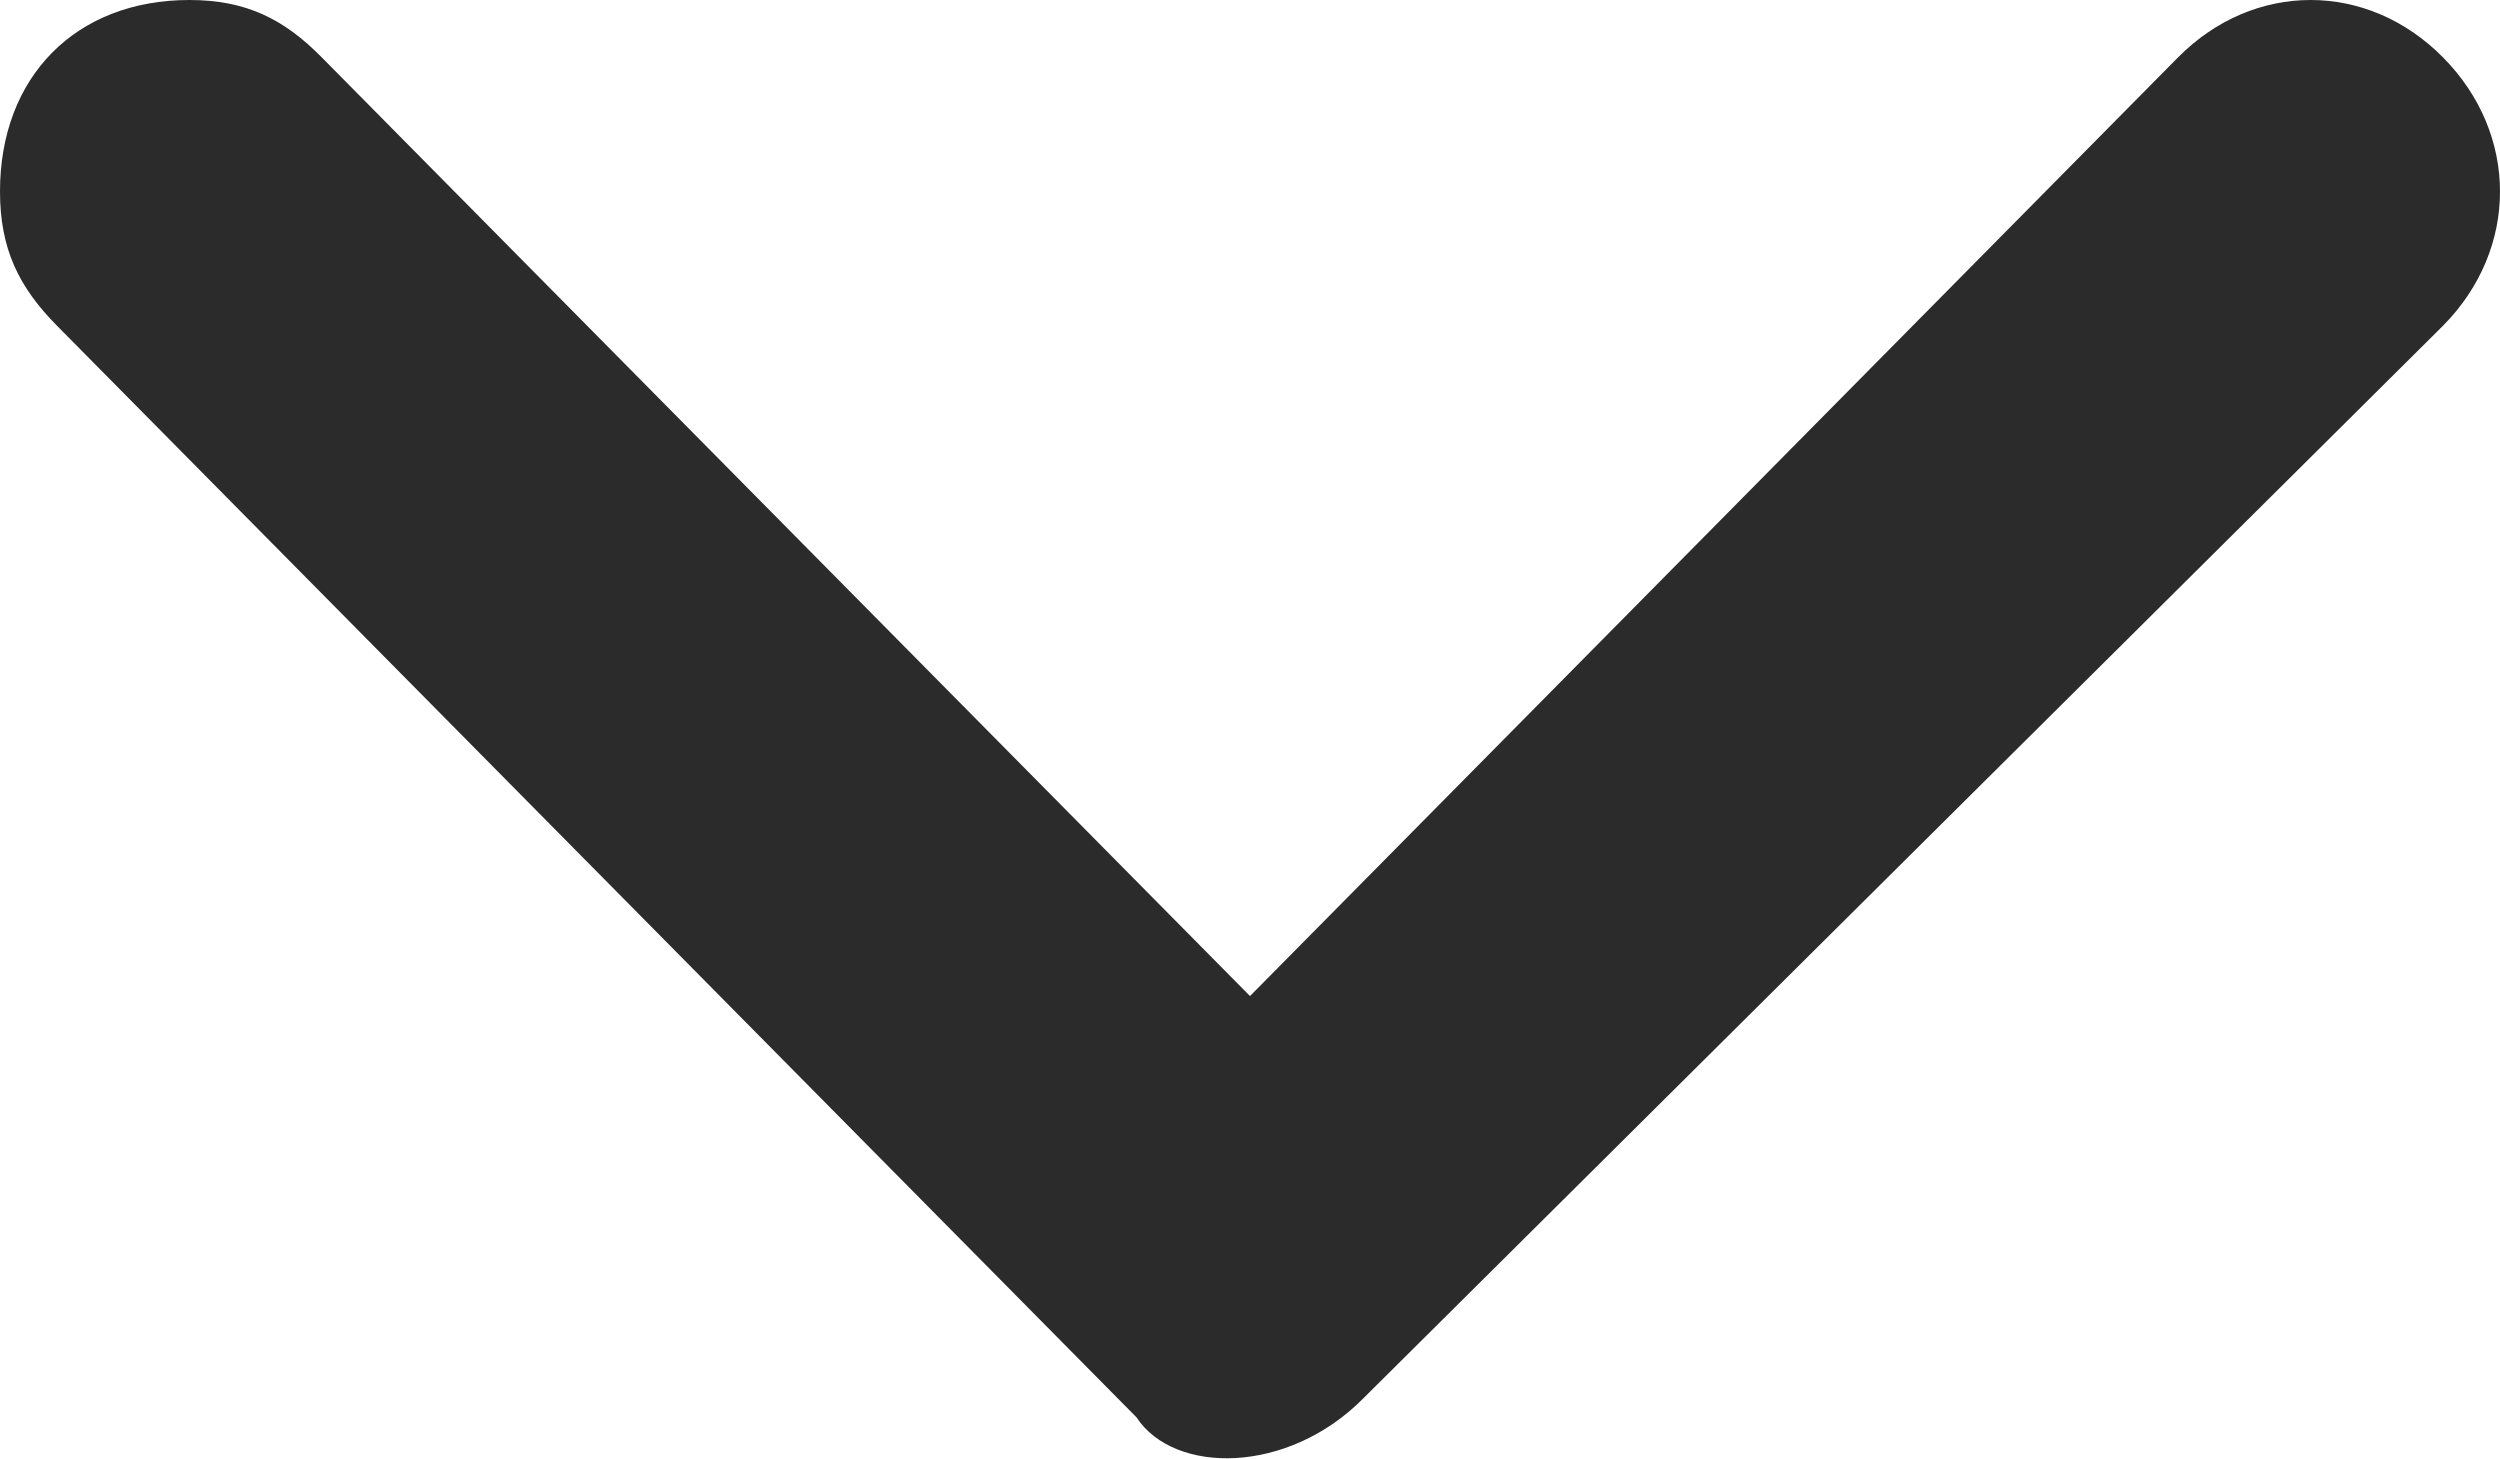
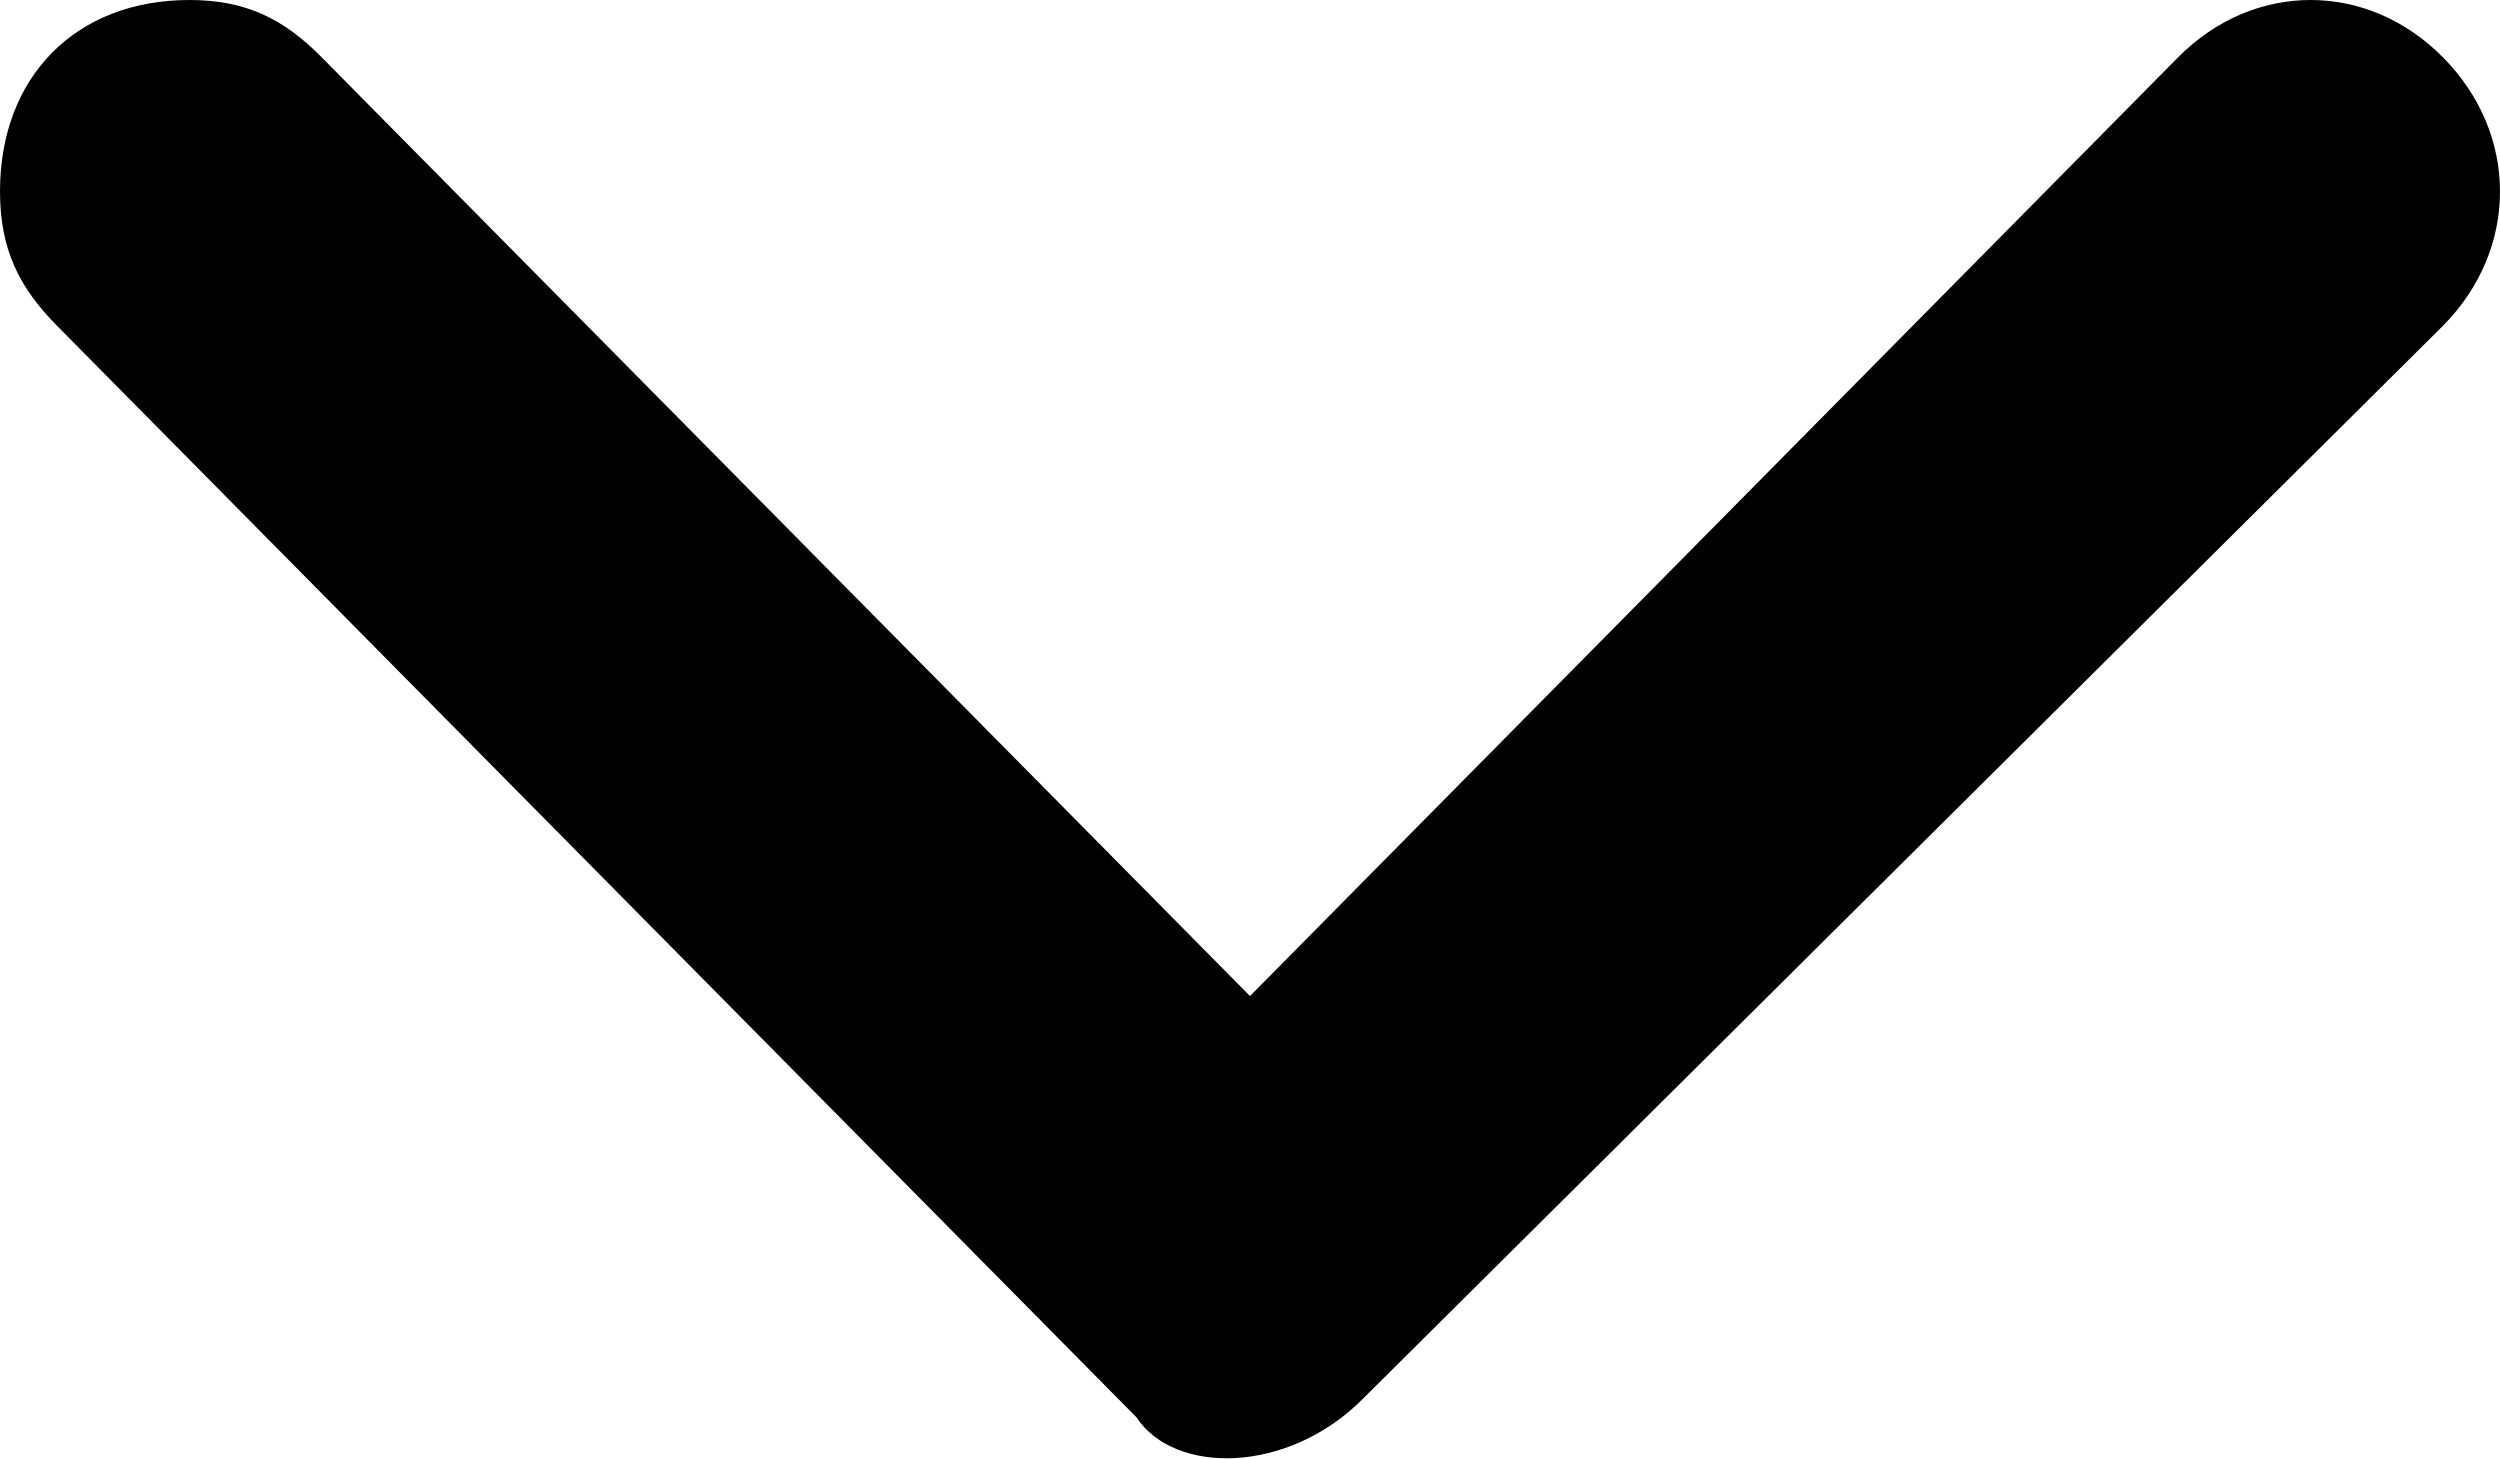
<svg xmlns="http://www.w3.org/2000/svg" width="12" height="7" viewBox="0 0 12 7" fill="none">
-   <path d="M6.545 6.711L11.727 1.563C12.091 1.195 12.091 0.644 11.727 0.276C11.364 -0.092 10.818 -0.092 10.454 0.276L6 4.781L1.545 0.276C1.364 0.092 1.182 0 0.909 0C0.364 0 0 0.368 0 0.919C0 1.195 0.091 1.379 0.273 1.563L5.455 6.803C5.636 7.079 6.182 7.079 6.545 6.711Z" fill="#2B2B2B" />
+   <path d="M6.545 6.711L11.727 1.563C12.091 1.195 12.091 0.644 11.727 0.276C11.364 -0.092 10.818 -0.092 10.454 0.276L6 4.781L1.545 0.276C1.364 0.092 1.182 0 0.909 0C0.364 0 0 0.368 0 0.919C0 1.195 0.091 1.379 0.273 1.563L5.455 6.803C5.636 7.079 6.182 7.079 6.545 6.711Z" fill="currentColor" />
</svg>
